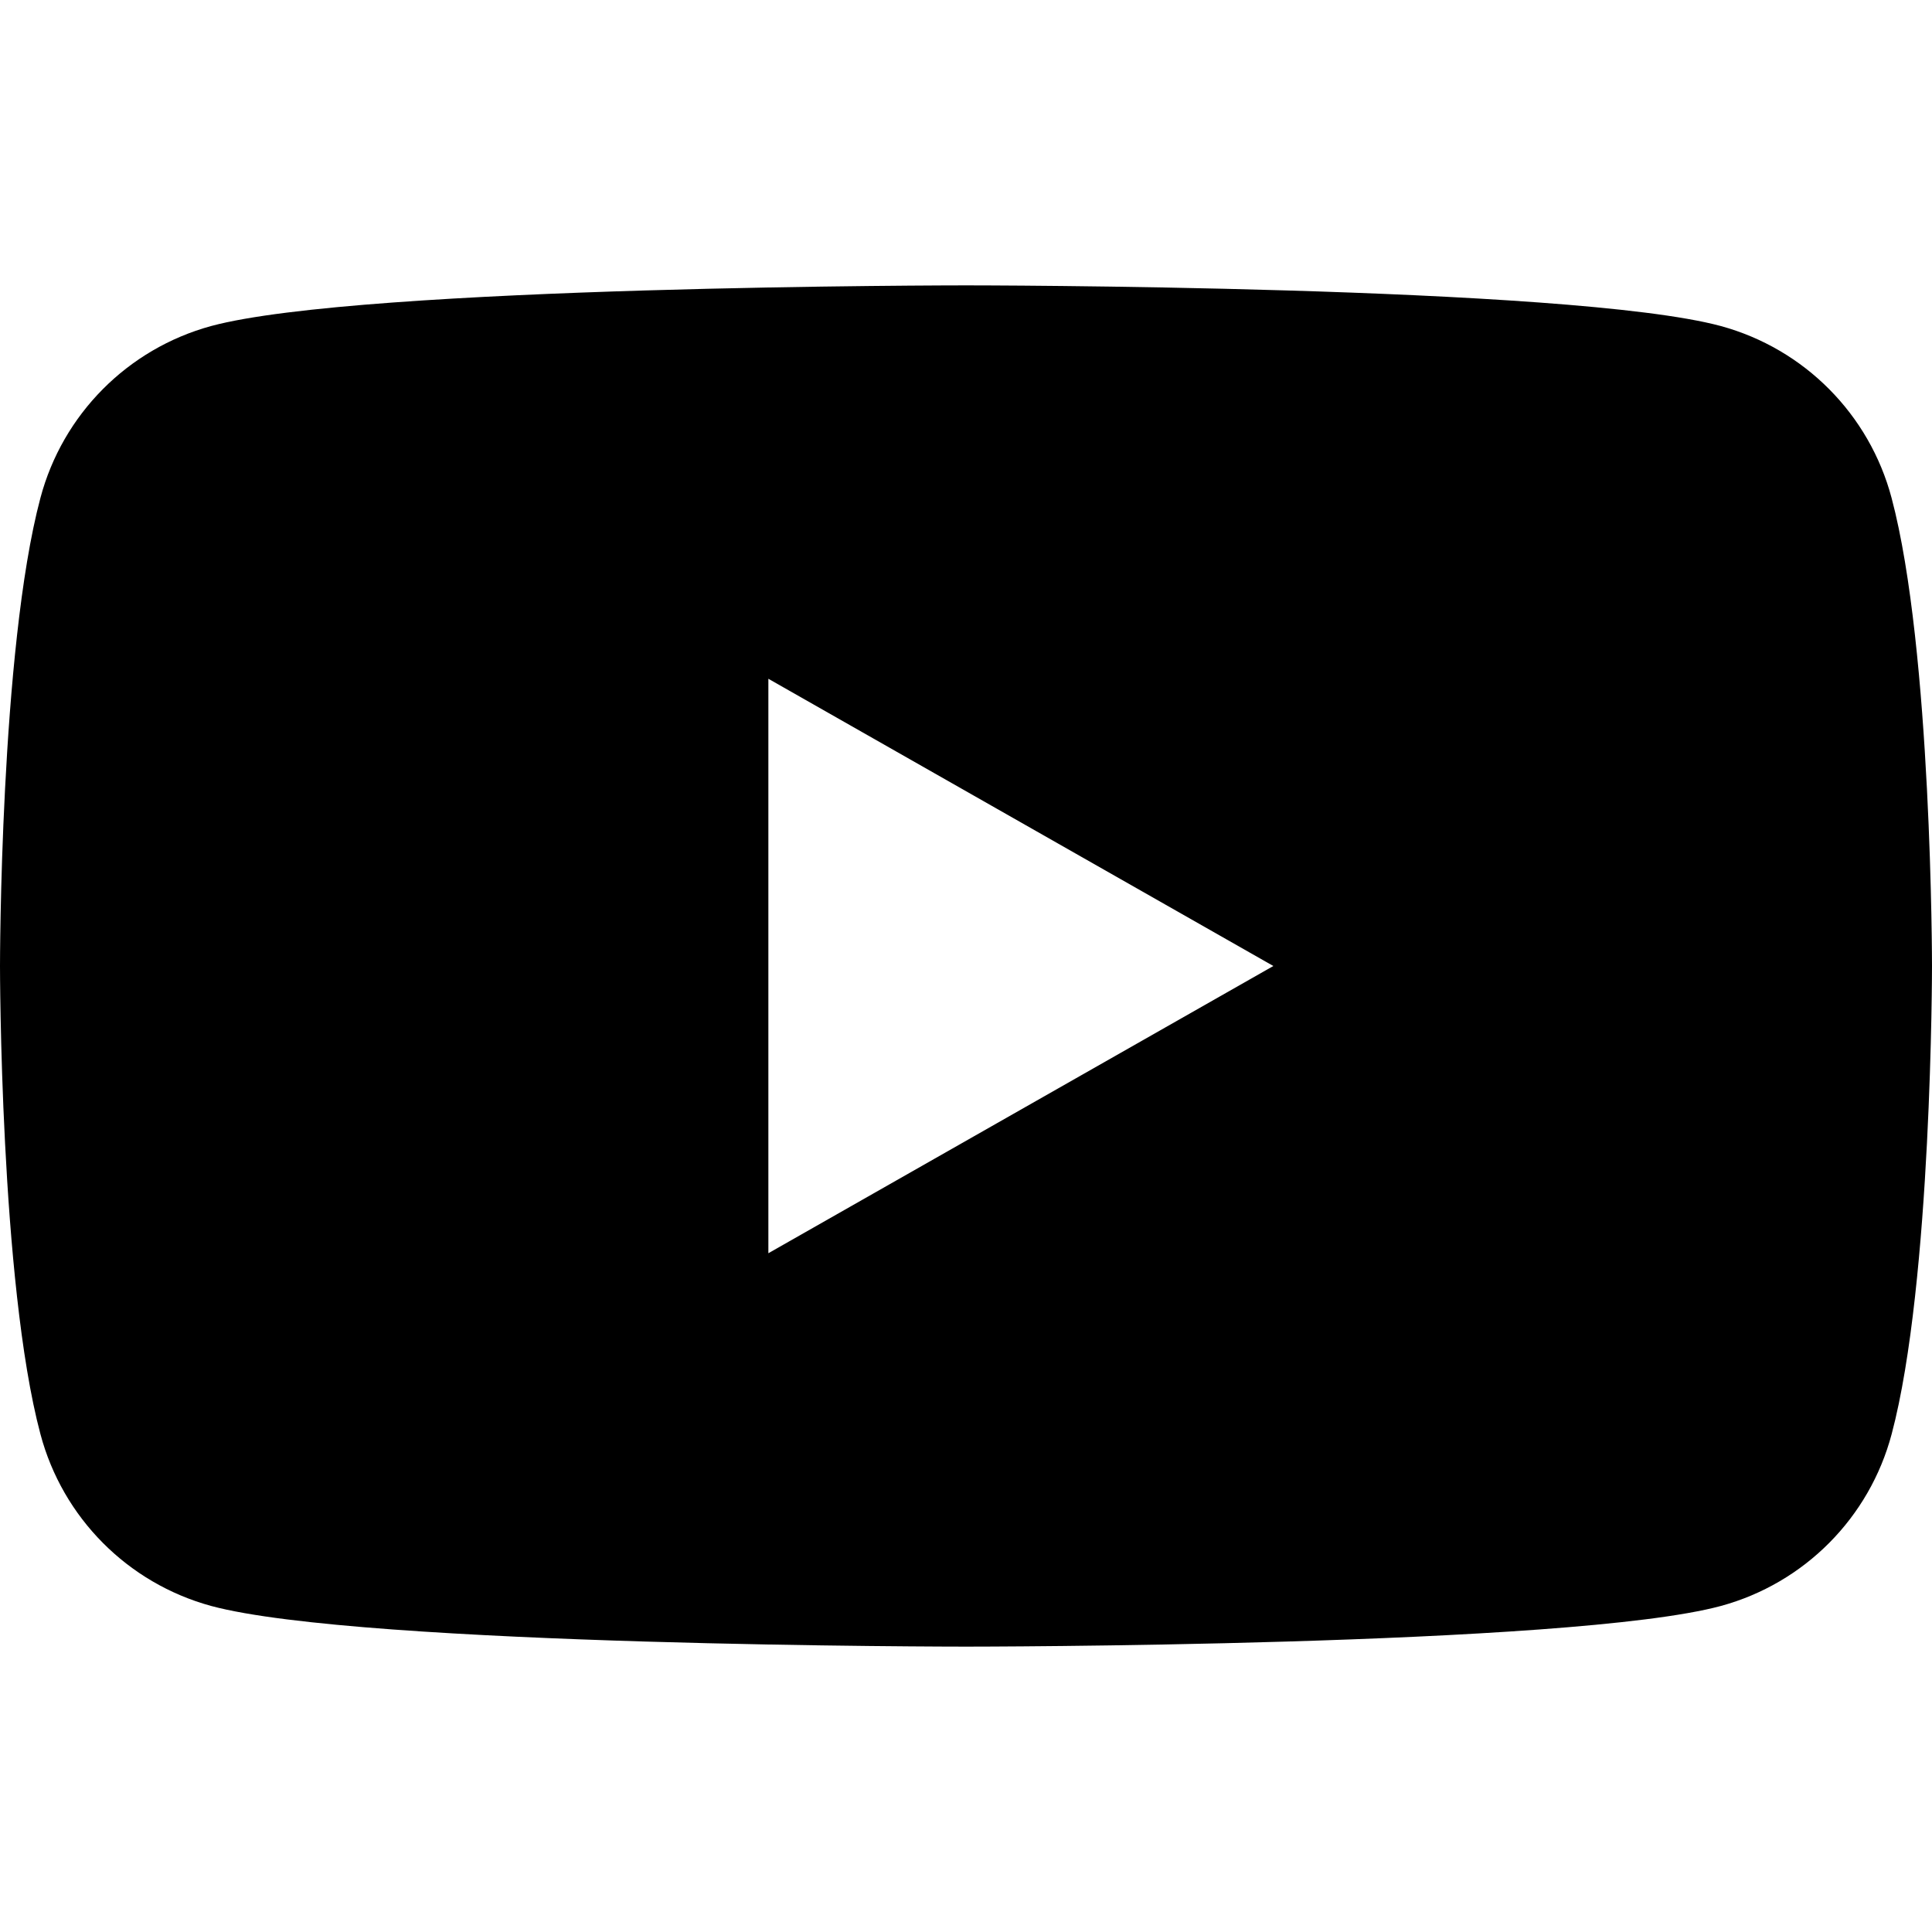
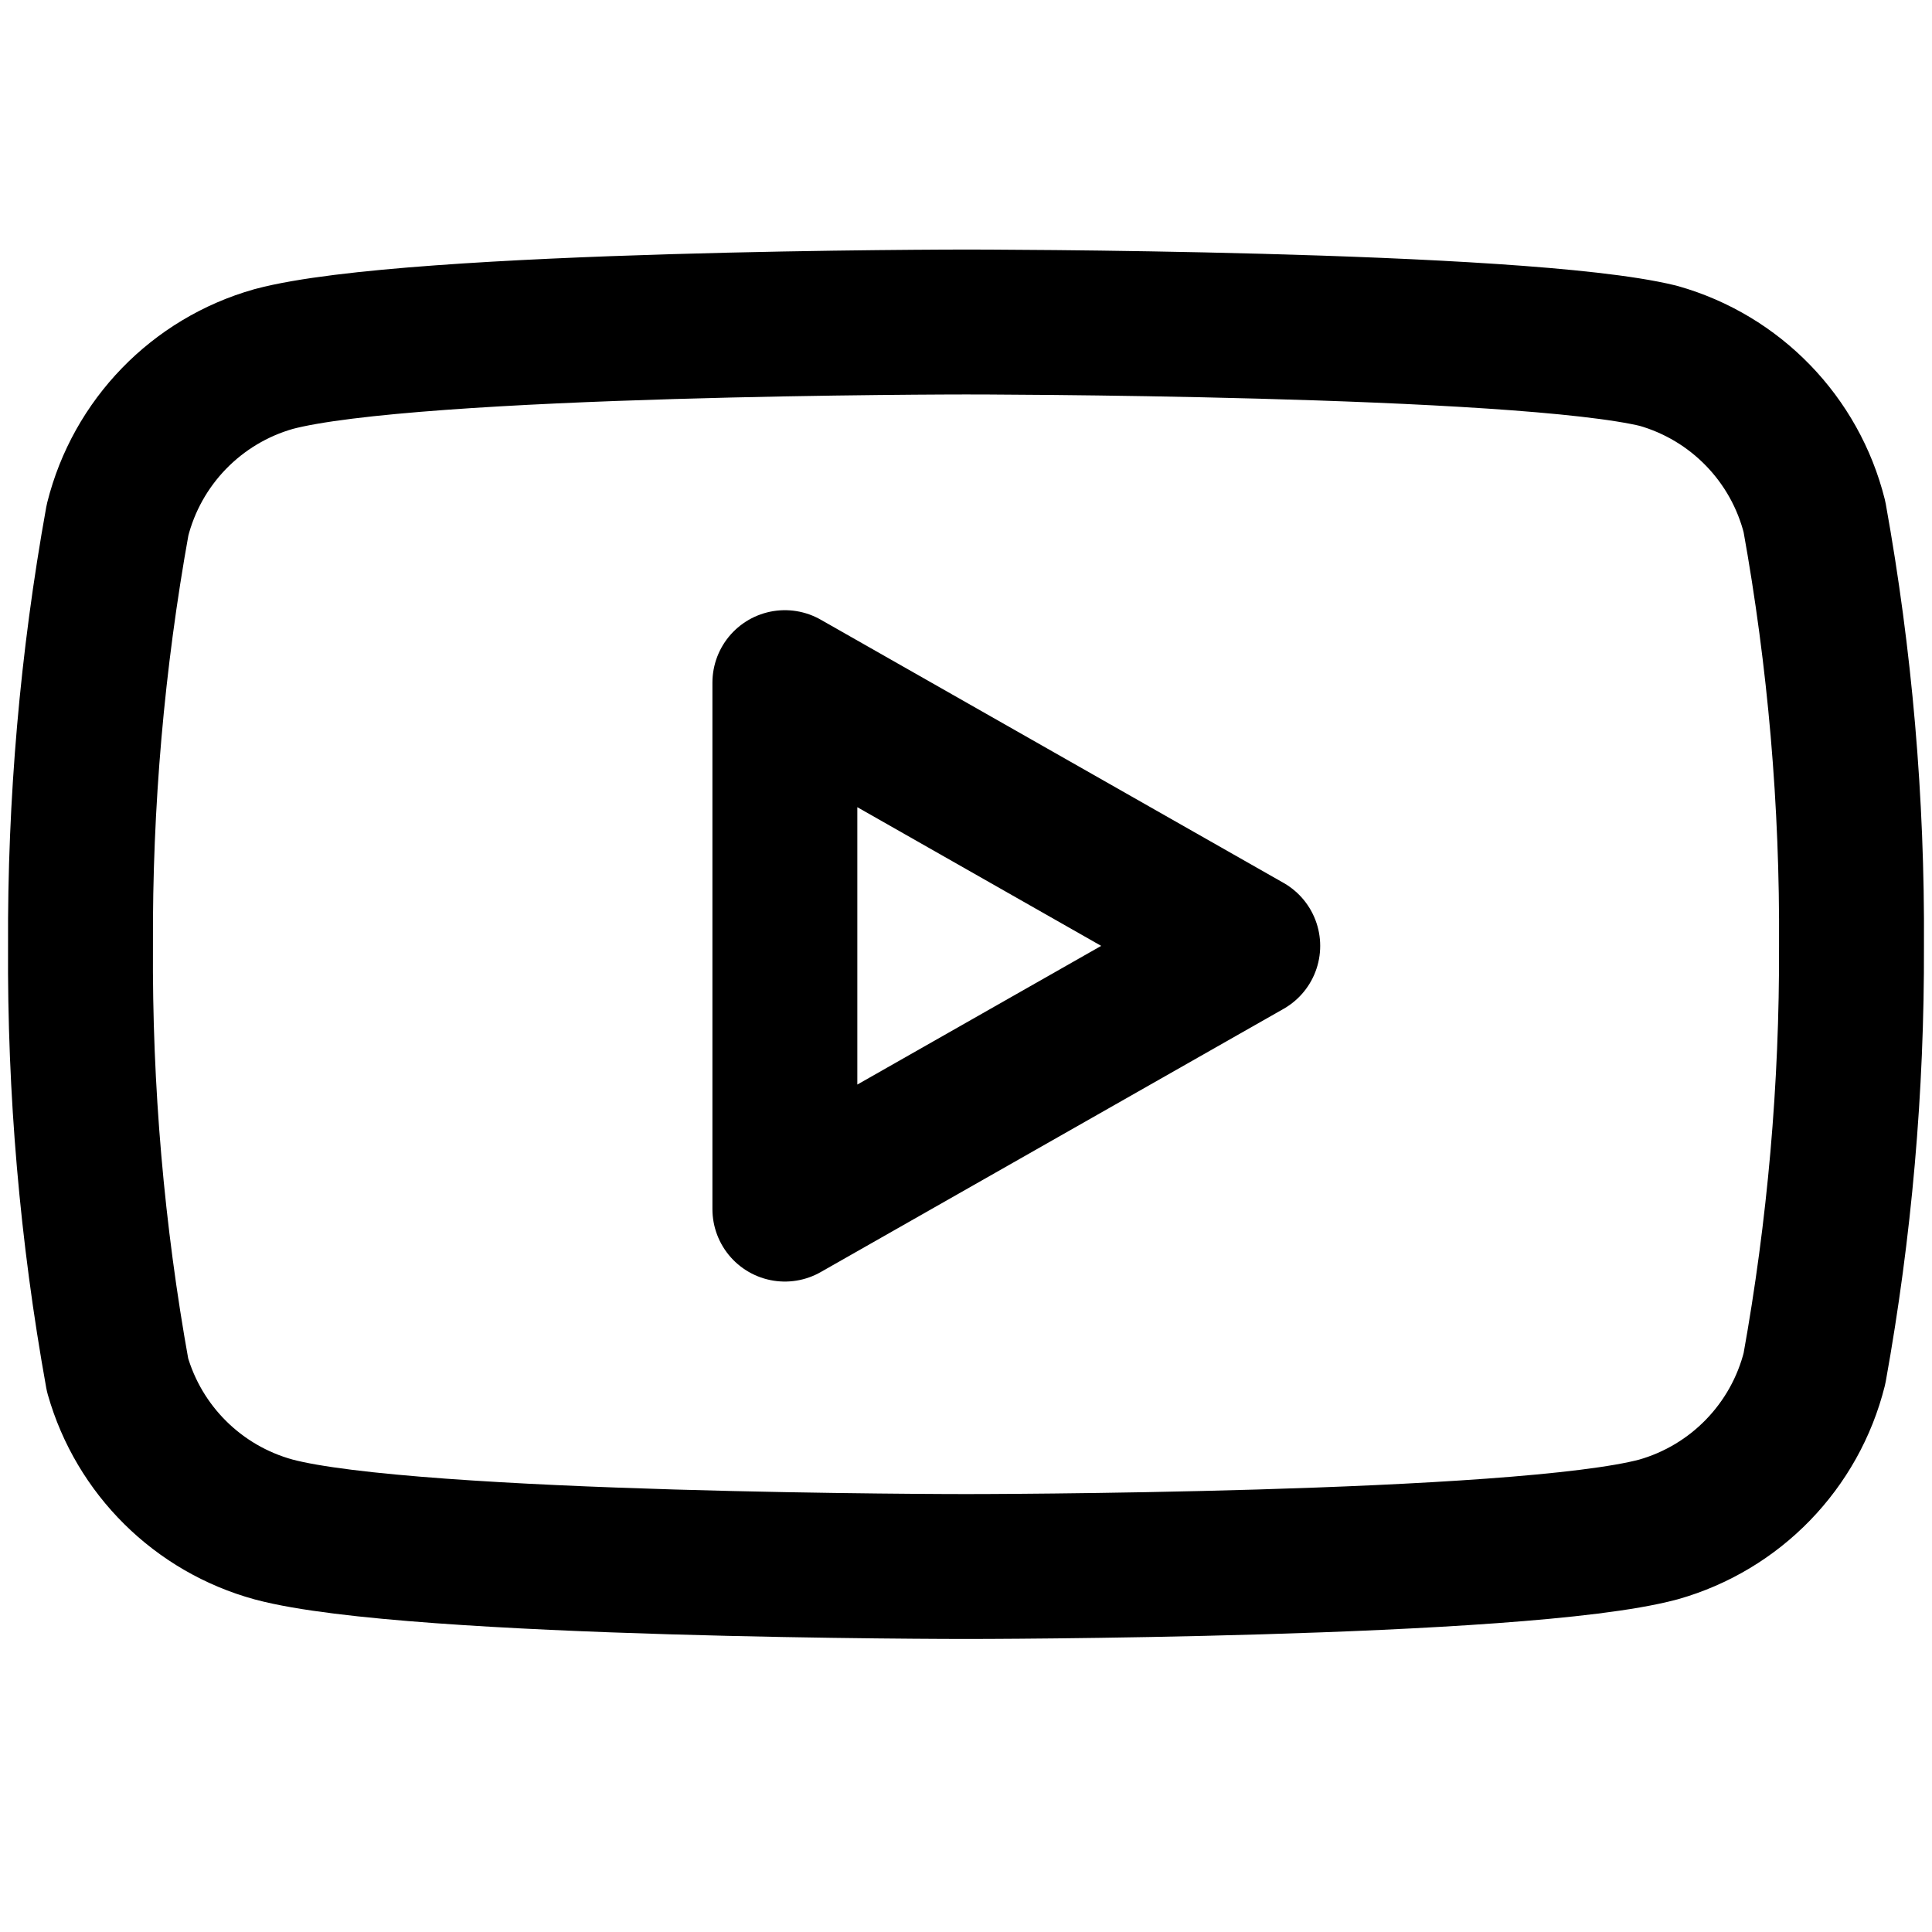
- <svg xmlns="http://www.w3.org/2000/svg" width="20" height="20" viewBox="0 0 24 24" fill="currentColor">
-   <path d="M23.498 6.186a3.016 3.016 0 0 0-2.122-2.136C19.505 3.545 12 3.545 12 3.545s-7.505 0-9.377.505A3.017 3.017 0 0 0 .502 6.186C0 8.07 0 12 0 12s0 3.93.502 5.814a3.016 3.016 0 0 0 2.122 2.136c1.871.505 9.376.505 9.376.505s7.505 0 9.377-.505a3.015 3.015 0 0 0 2.122-2.136C24 15.93 24 12 24 12s0-3.93-.502-5.814zM9.545 15.568V8.432L15.818 12l-6.273 3.568z" />
+ <svg xmlns="http://www.w3.org/2000/svg" viewBox="0 0 24 24" width="20" height="20" fill="none" stroke="currentColor" stroke-width="1.8" stroke-linecap="round" stroke-linejoin="round">
+   <path d="M22.54 6.42a2.78 2.78 0 0 0-1.94-2C18.88 4 12 4 12 4s-6.88 0-8.6.46a2.78 2.78 0 0 0-1.94 2A29 29 0 0 0 1 11.75a29 29 0 0 0 .46 5.33A2.78 2.78 0 0 0 3.4 19c1.72.46 8.6.46 8.6.46s6.88 0 8.6-.46a2.78 2.78 0 0 0 1.94-2 29 29 0 0 0 .46-5.25 29 29 0 0 0-.46-5.33z" />
+   <polygon points="9.75 15.02 15.5 11.75 9.75 8.48 9.75 15.02" />
</svg>
